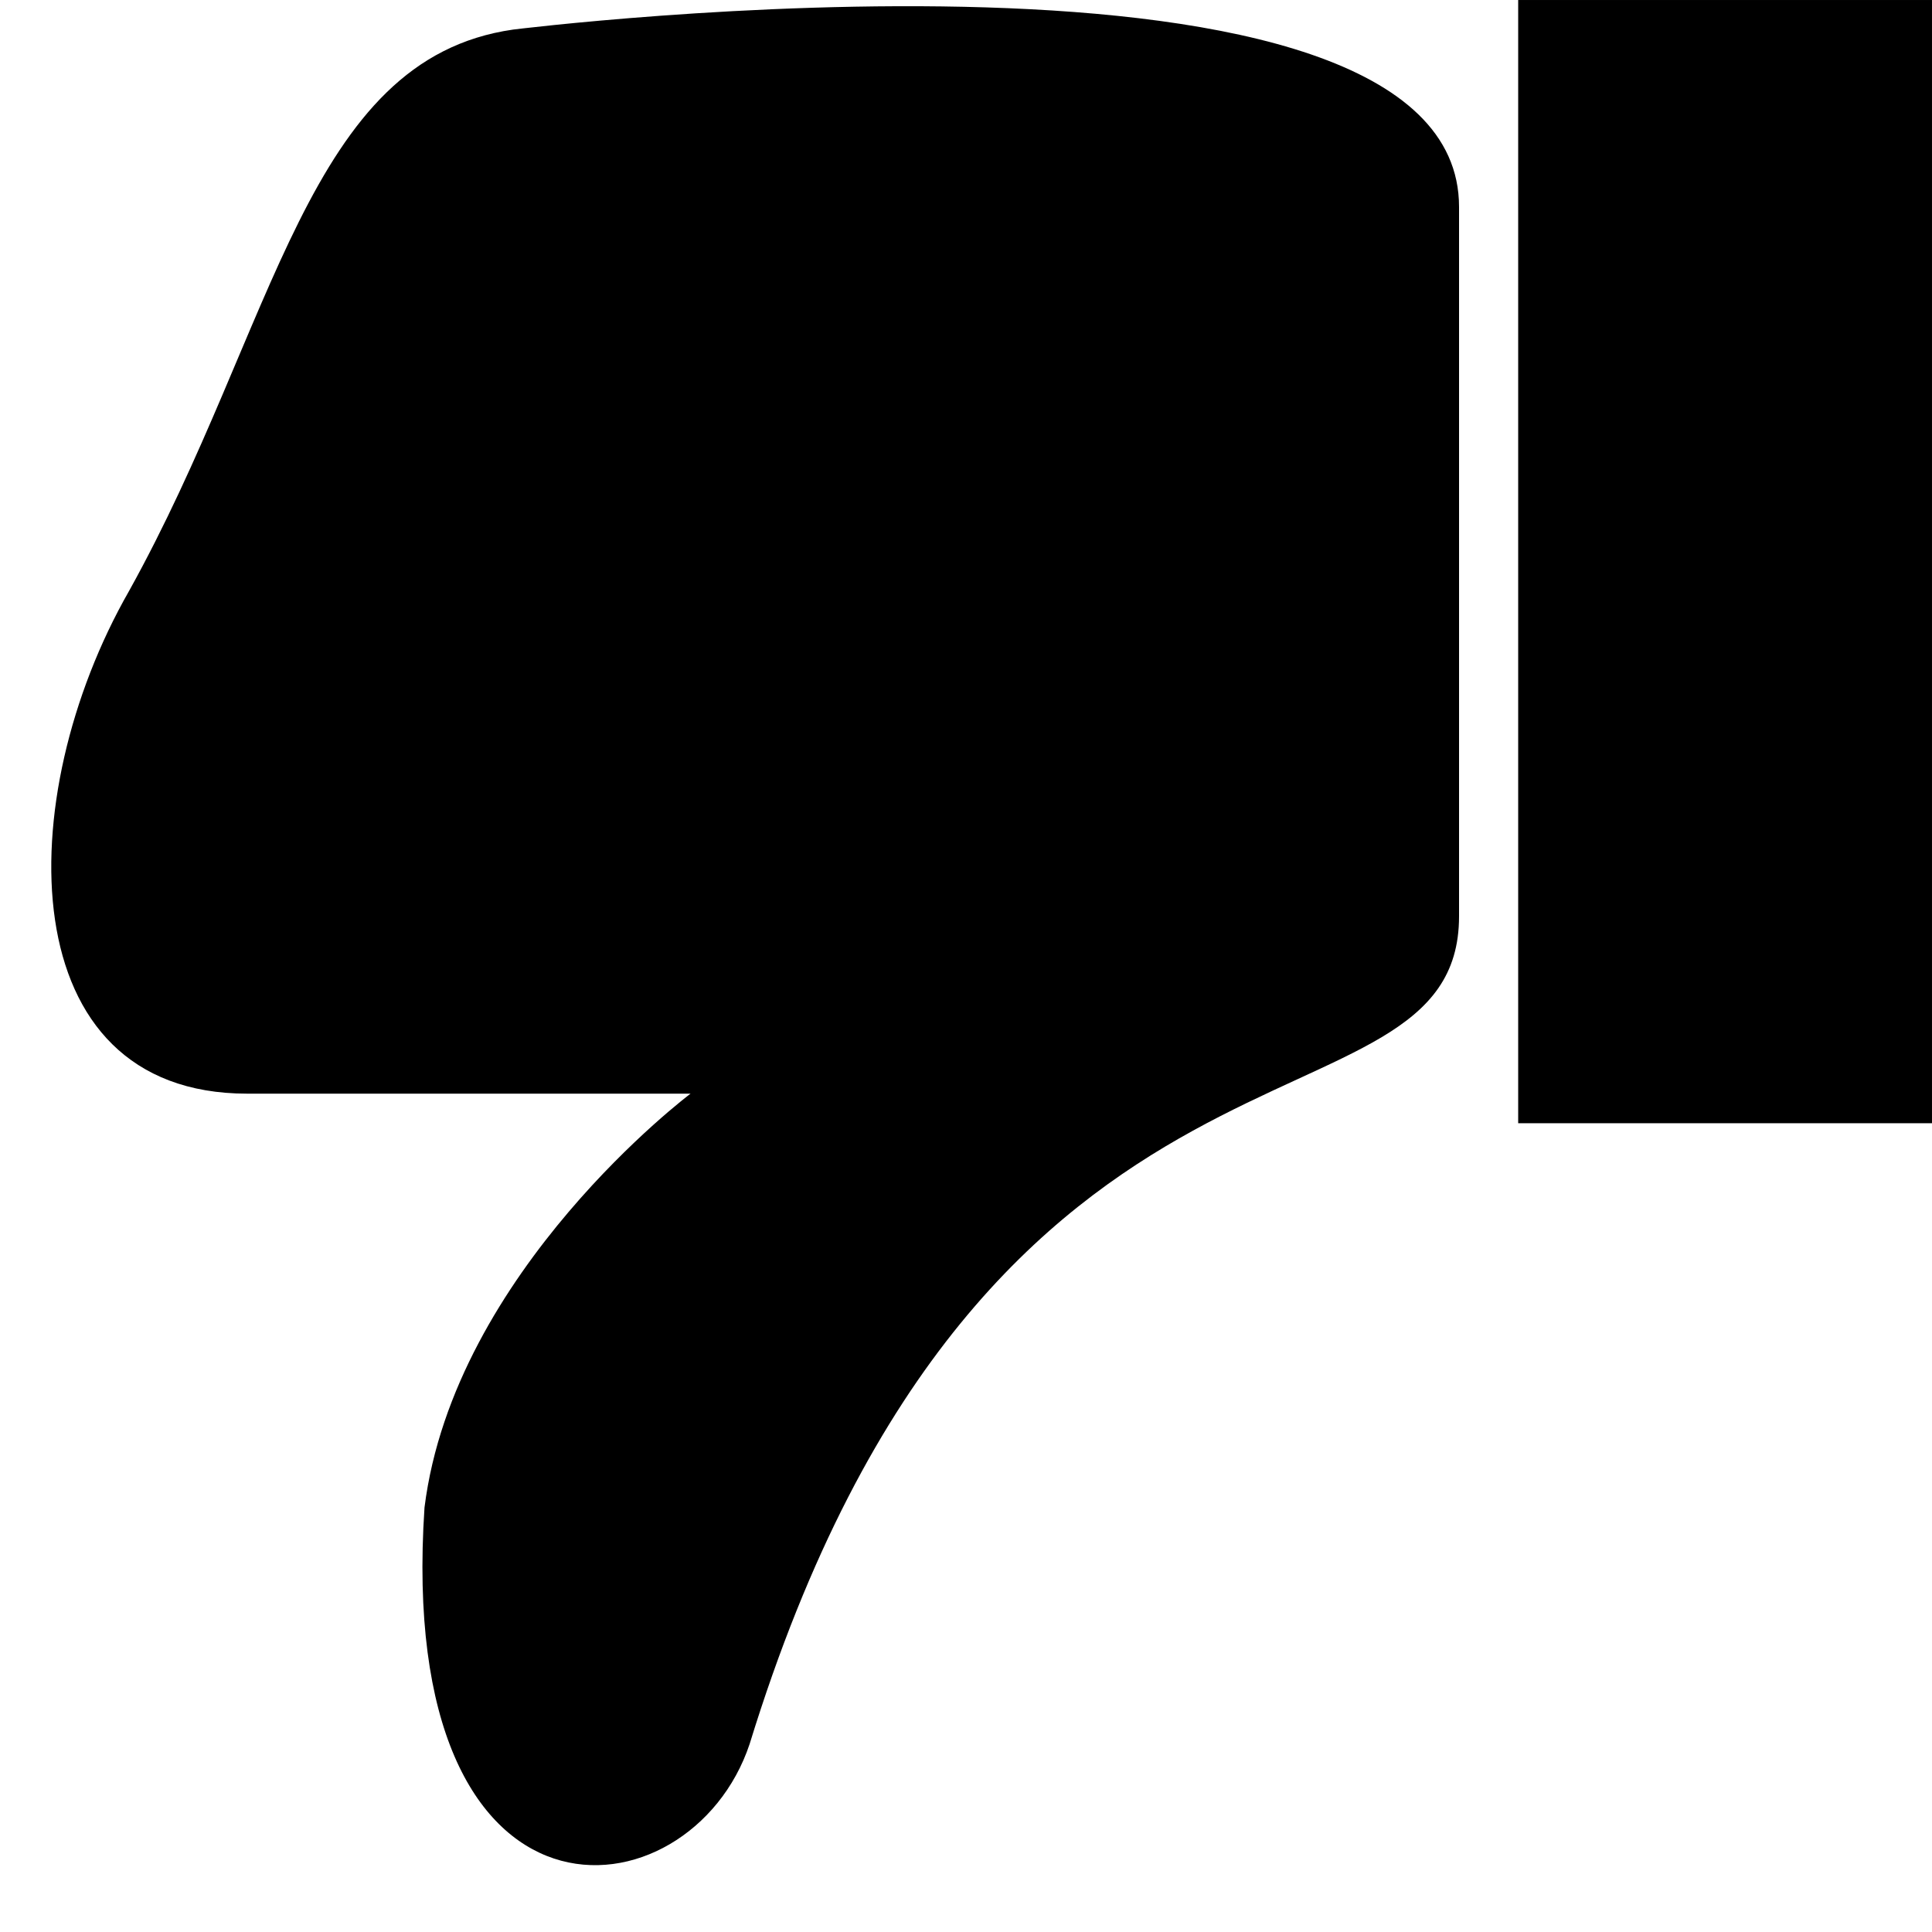
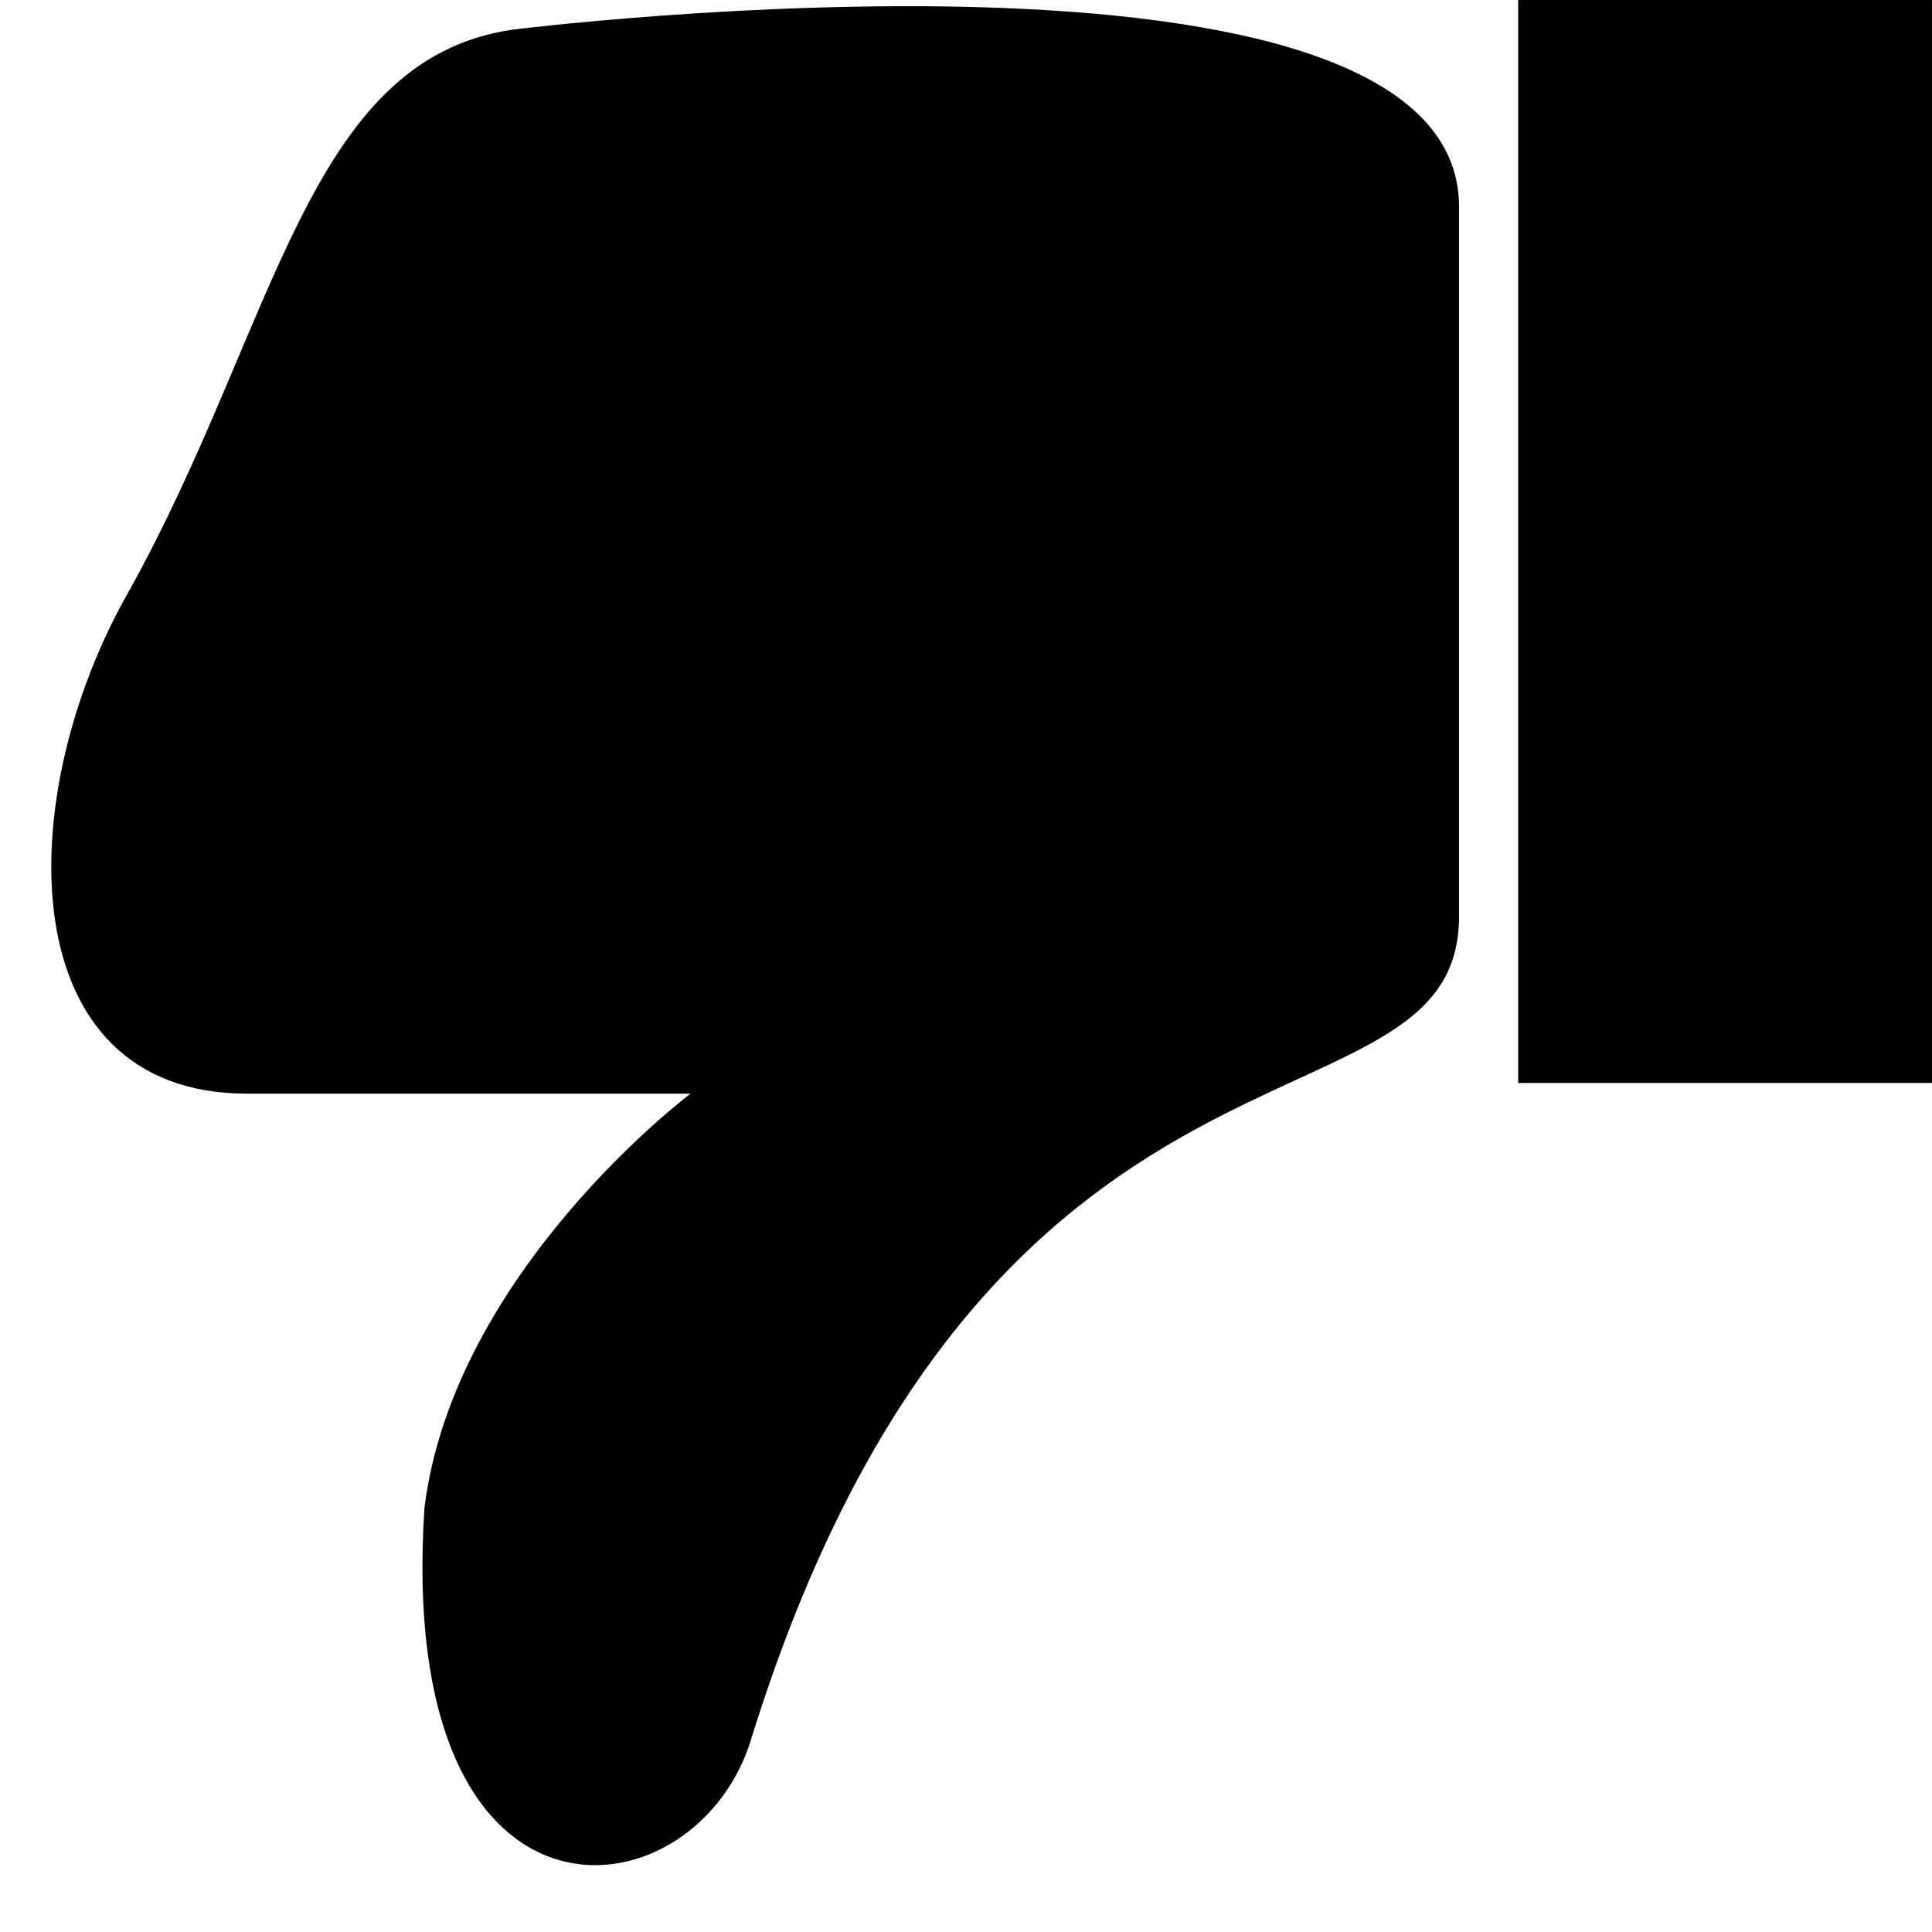
<svg xmlns="http://www.w3.org/2000/svg" width="48px" height="48px" viewBox="0 0 48 48" version="1.1">
  <defs />
  <g id="fill" stroke="none" stroke-width="1" fill="none" fill-rule="evenodd">
    <g id="dislike2-fill" fill="#000000">
-       <rect id="Rectangle-6" transform="translate(42.85938, 13.95312) scale(-1, -1) translate(-42.85938, -13.95312) " x="37.719" y="0" width="10.281" height="27.906" />
+       <polygon id="Rectangle-6" transform="translate(42.85938, 13.45312) scale(-1, -1) translate(-42.85938, -13.45312) " points="37.719 3.55271368e-15 48 3.55271368e-15 48 26.906 37.719 26.906" />
      <path d="M18.899,3.165 C13.024,22.259 1.274,17.853 1.274,23.728 C1.274,23.728 1.274,41.307 1.274,41.353 C1.274,48.697 24.774,45.759 24.774,45.759 C29.914,45.025 30.649,38.415 34.32,31.806 C37.258,26.665 37.258,19.322 31.383,19.322 L20.367,19.322 C20.367,19.322 26.242,14.915 26.977,9.04 C27.711,-1.975 20.367,-1.241 18.899,3.165 Z" id="Path" transform="translate(18.76181, 23.24681) scale(-1, -1) translate(-18.76181, -23.24681) " />
    </g>
  </g>
</svg>
